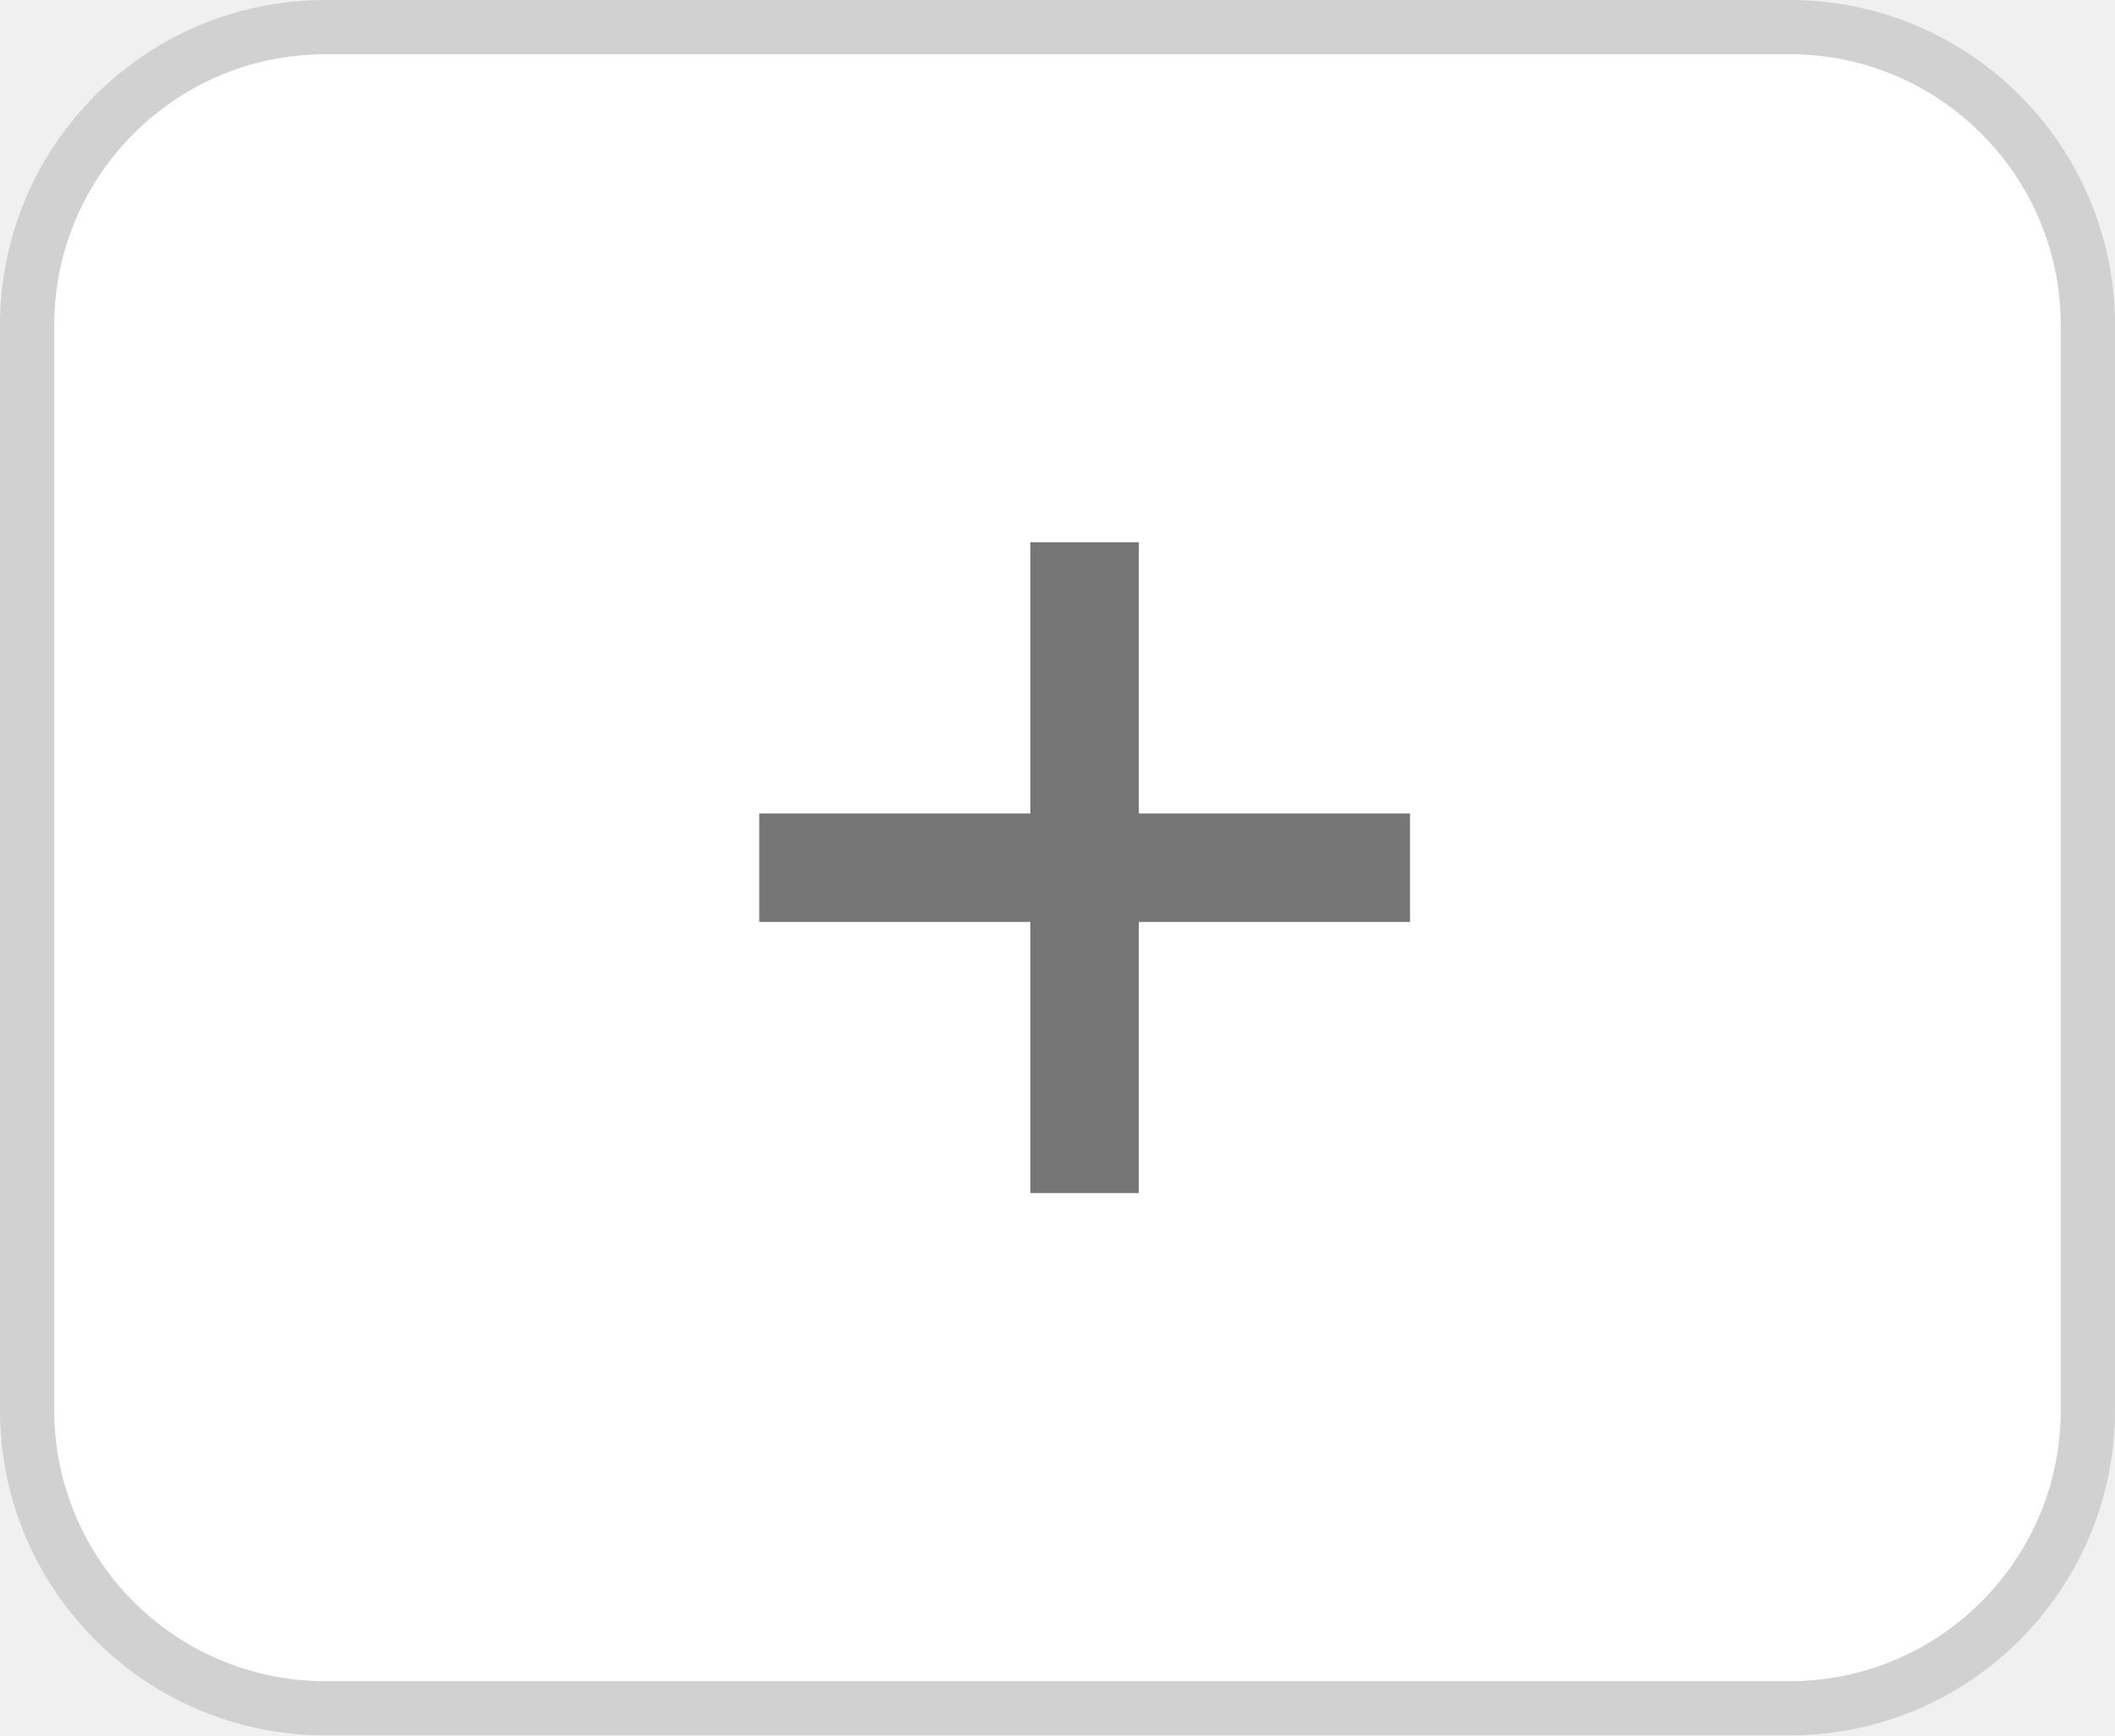
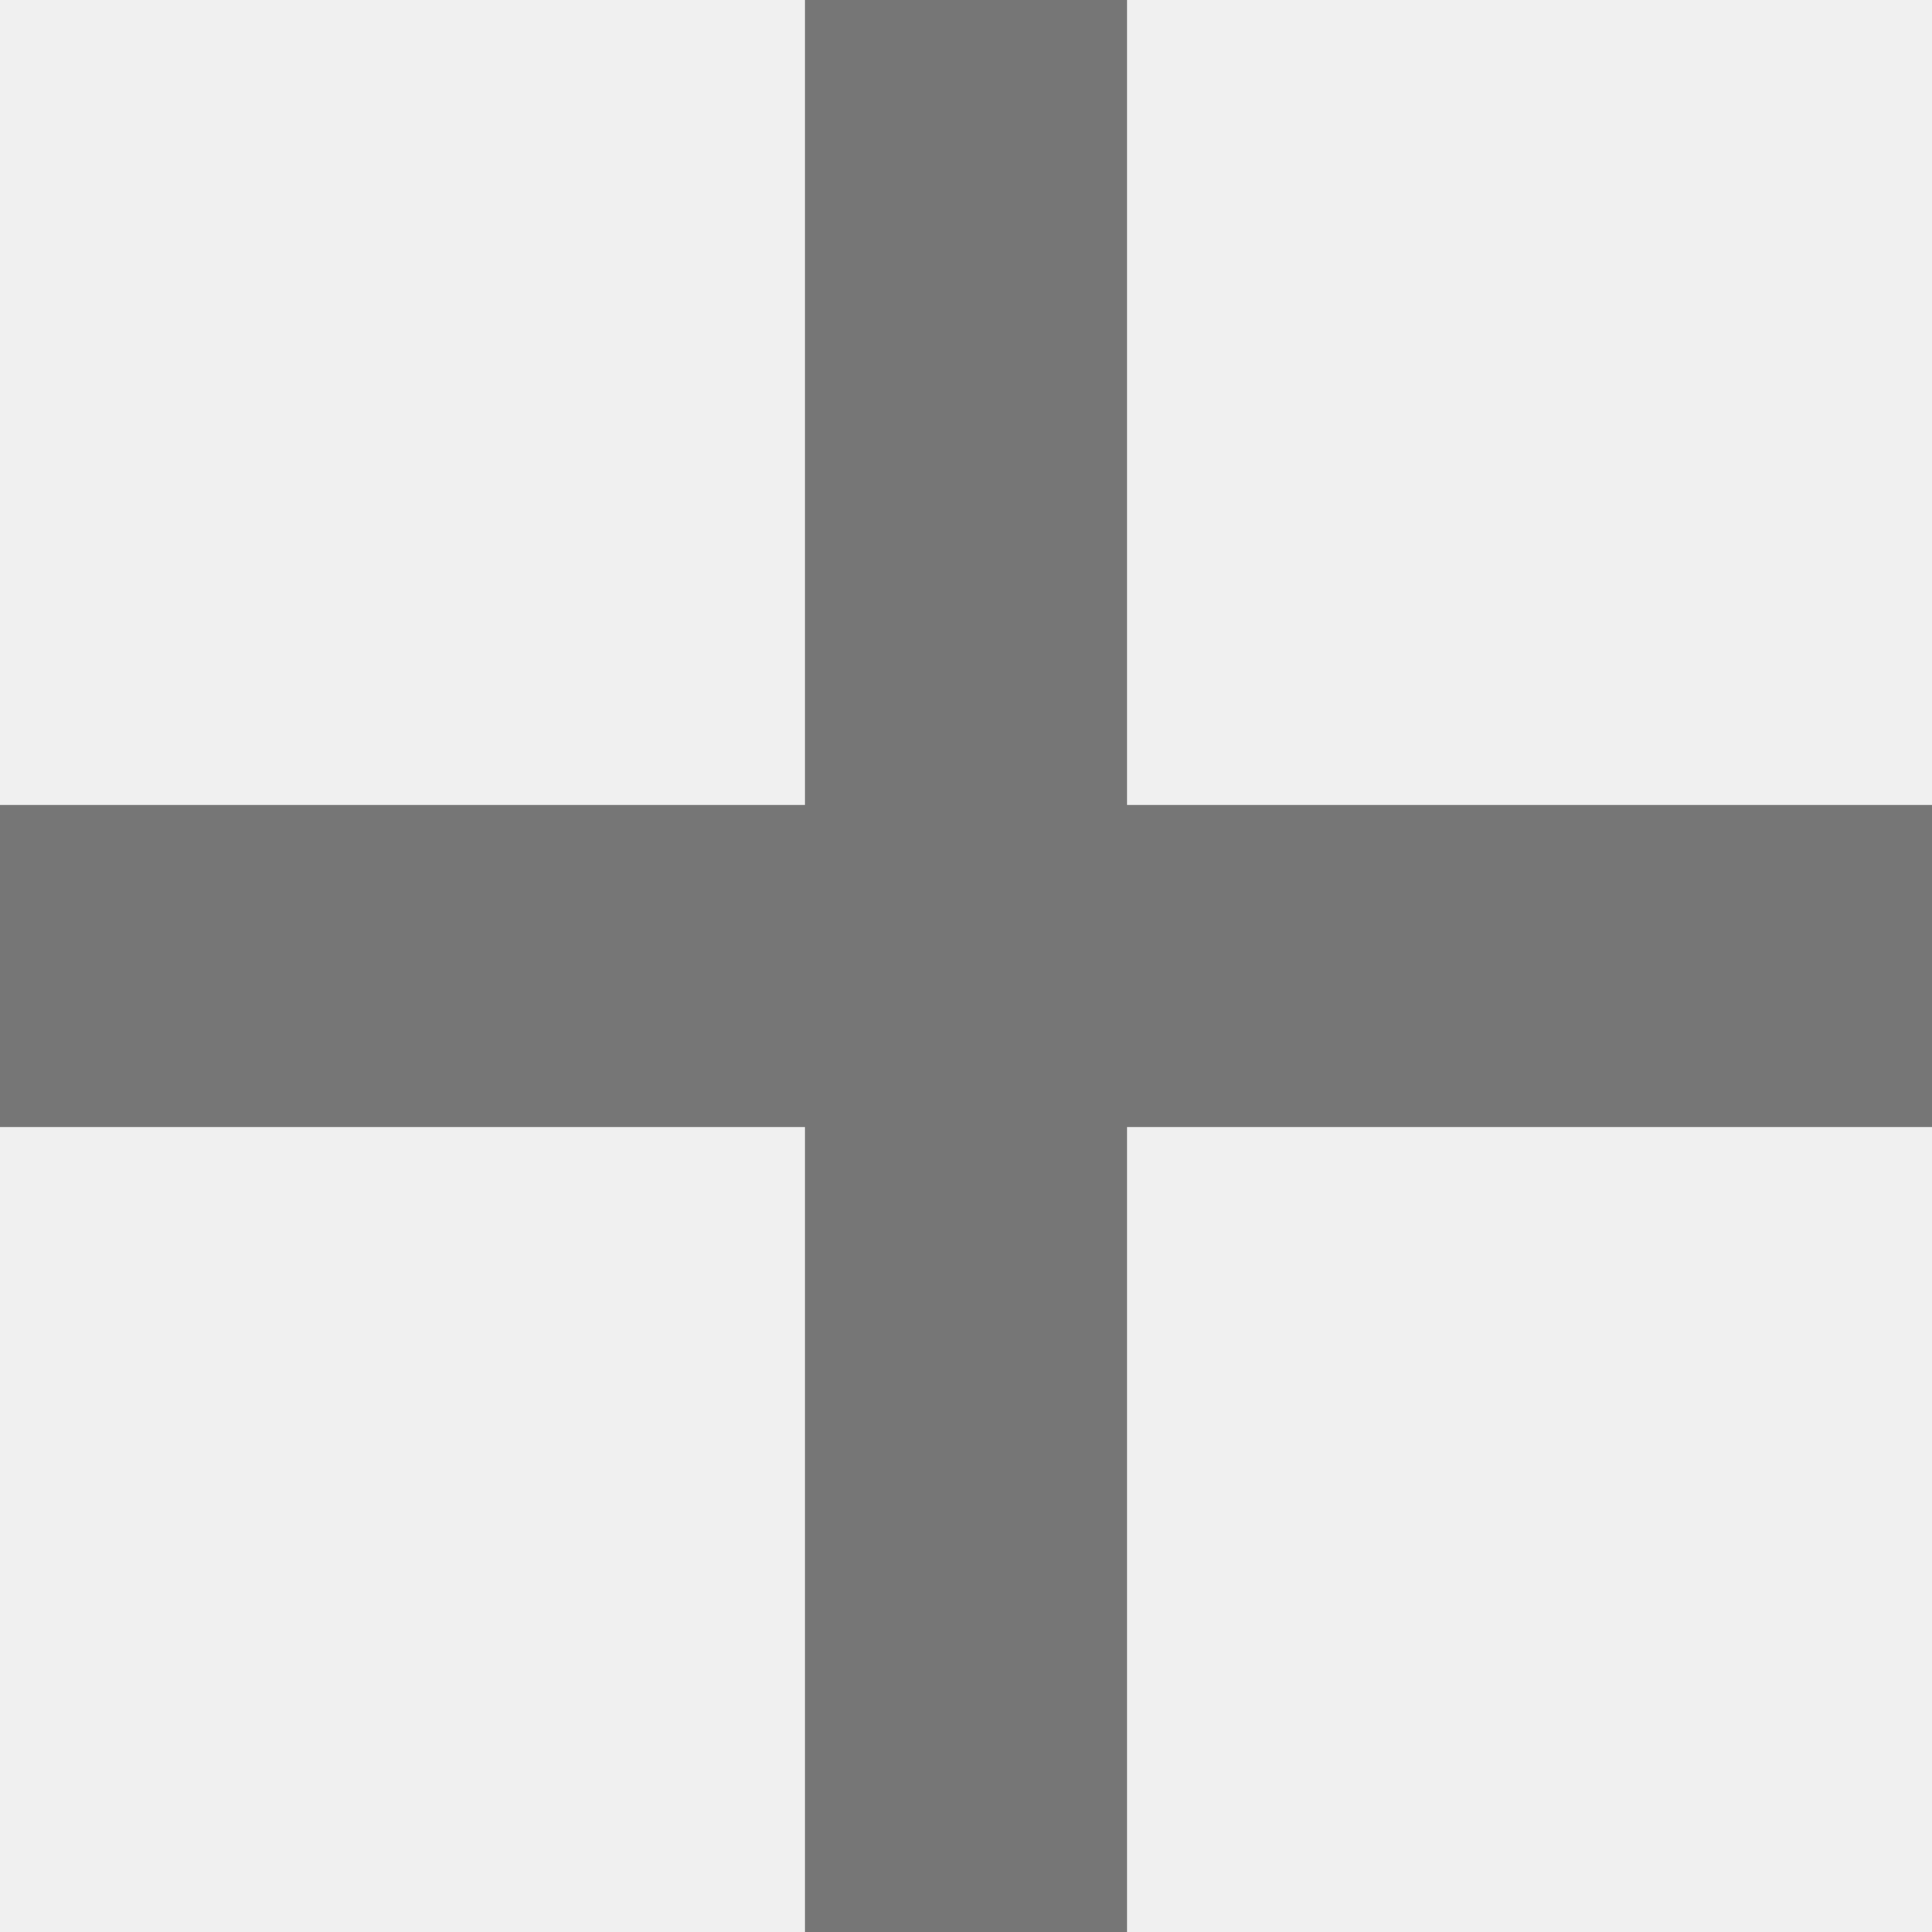
- <svg xmlns="http://www.w3.org/2000/svg" width="39" height="32" viewBox="0 0 39 32" fill="none">
-   <rect x="0.5" y="0.5" width="38" height="31" rx="5.5" fill="white" stroke="#D1D1D1" />
-   <path fill-rule="evenodd" clip-rule="evenodd" d="M21 10H19V15H14V17H19V22H21V17H26V15H21V10Z" fill="#767676" />
+ <svg xmlns="http://www.w3.org/2000/svg" width="12" height="12" viewBox="0 0 12 12" fill="none">
+   <path fill-rule="evenodd" clip-rule="evenodd" d="M7 0H5V5H0V7H5V12H7V7H12V5H7V0Z" fill="#767676" />
</svg>
